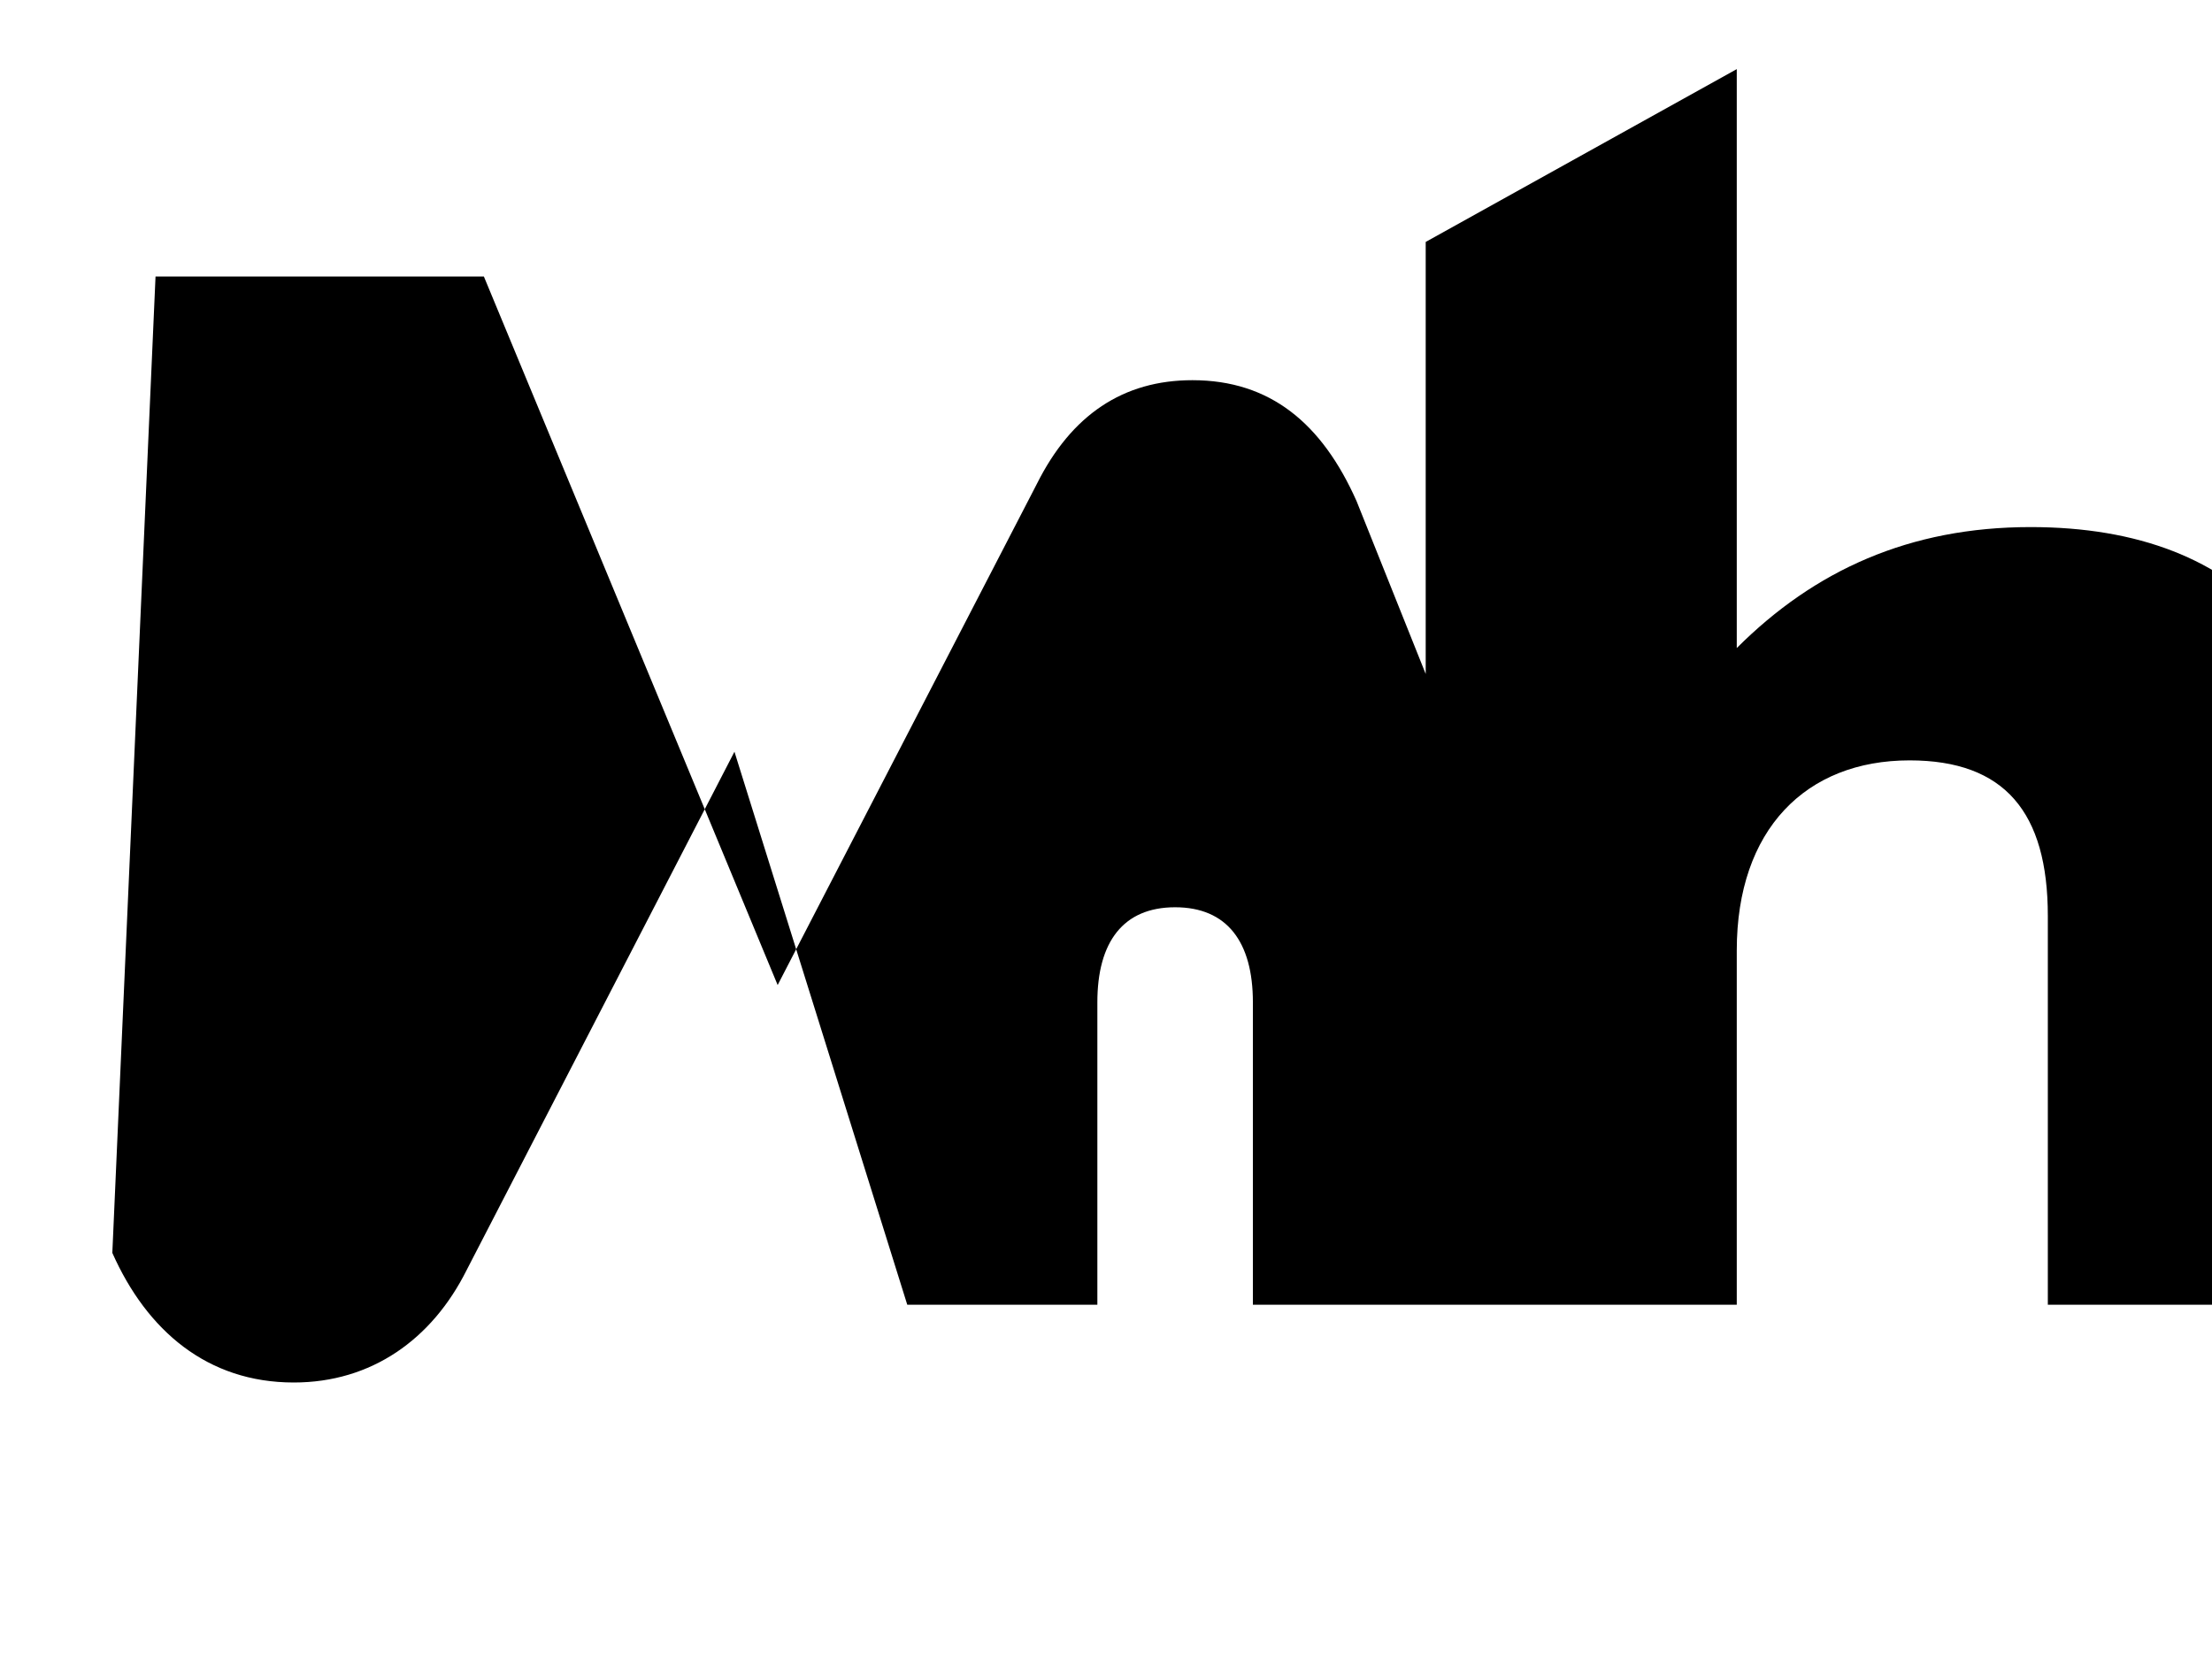
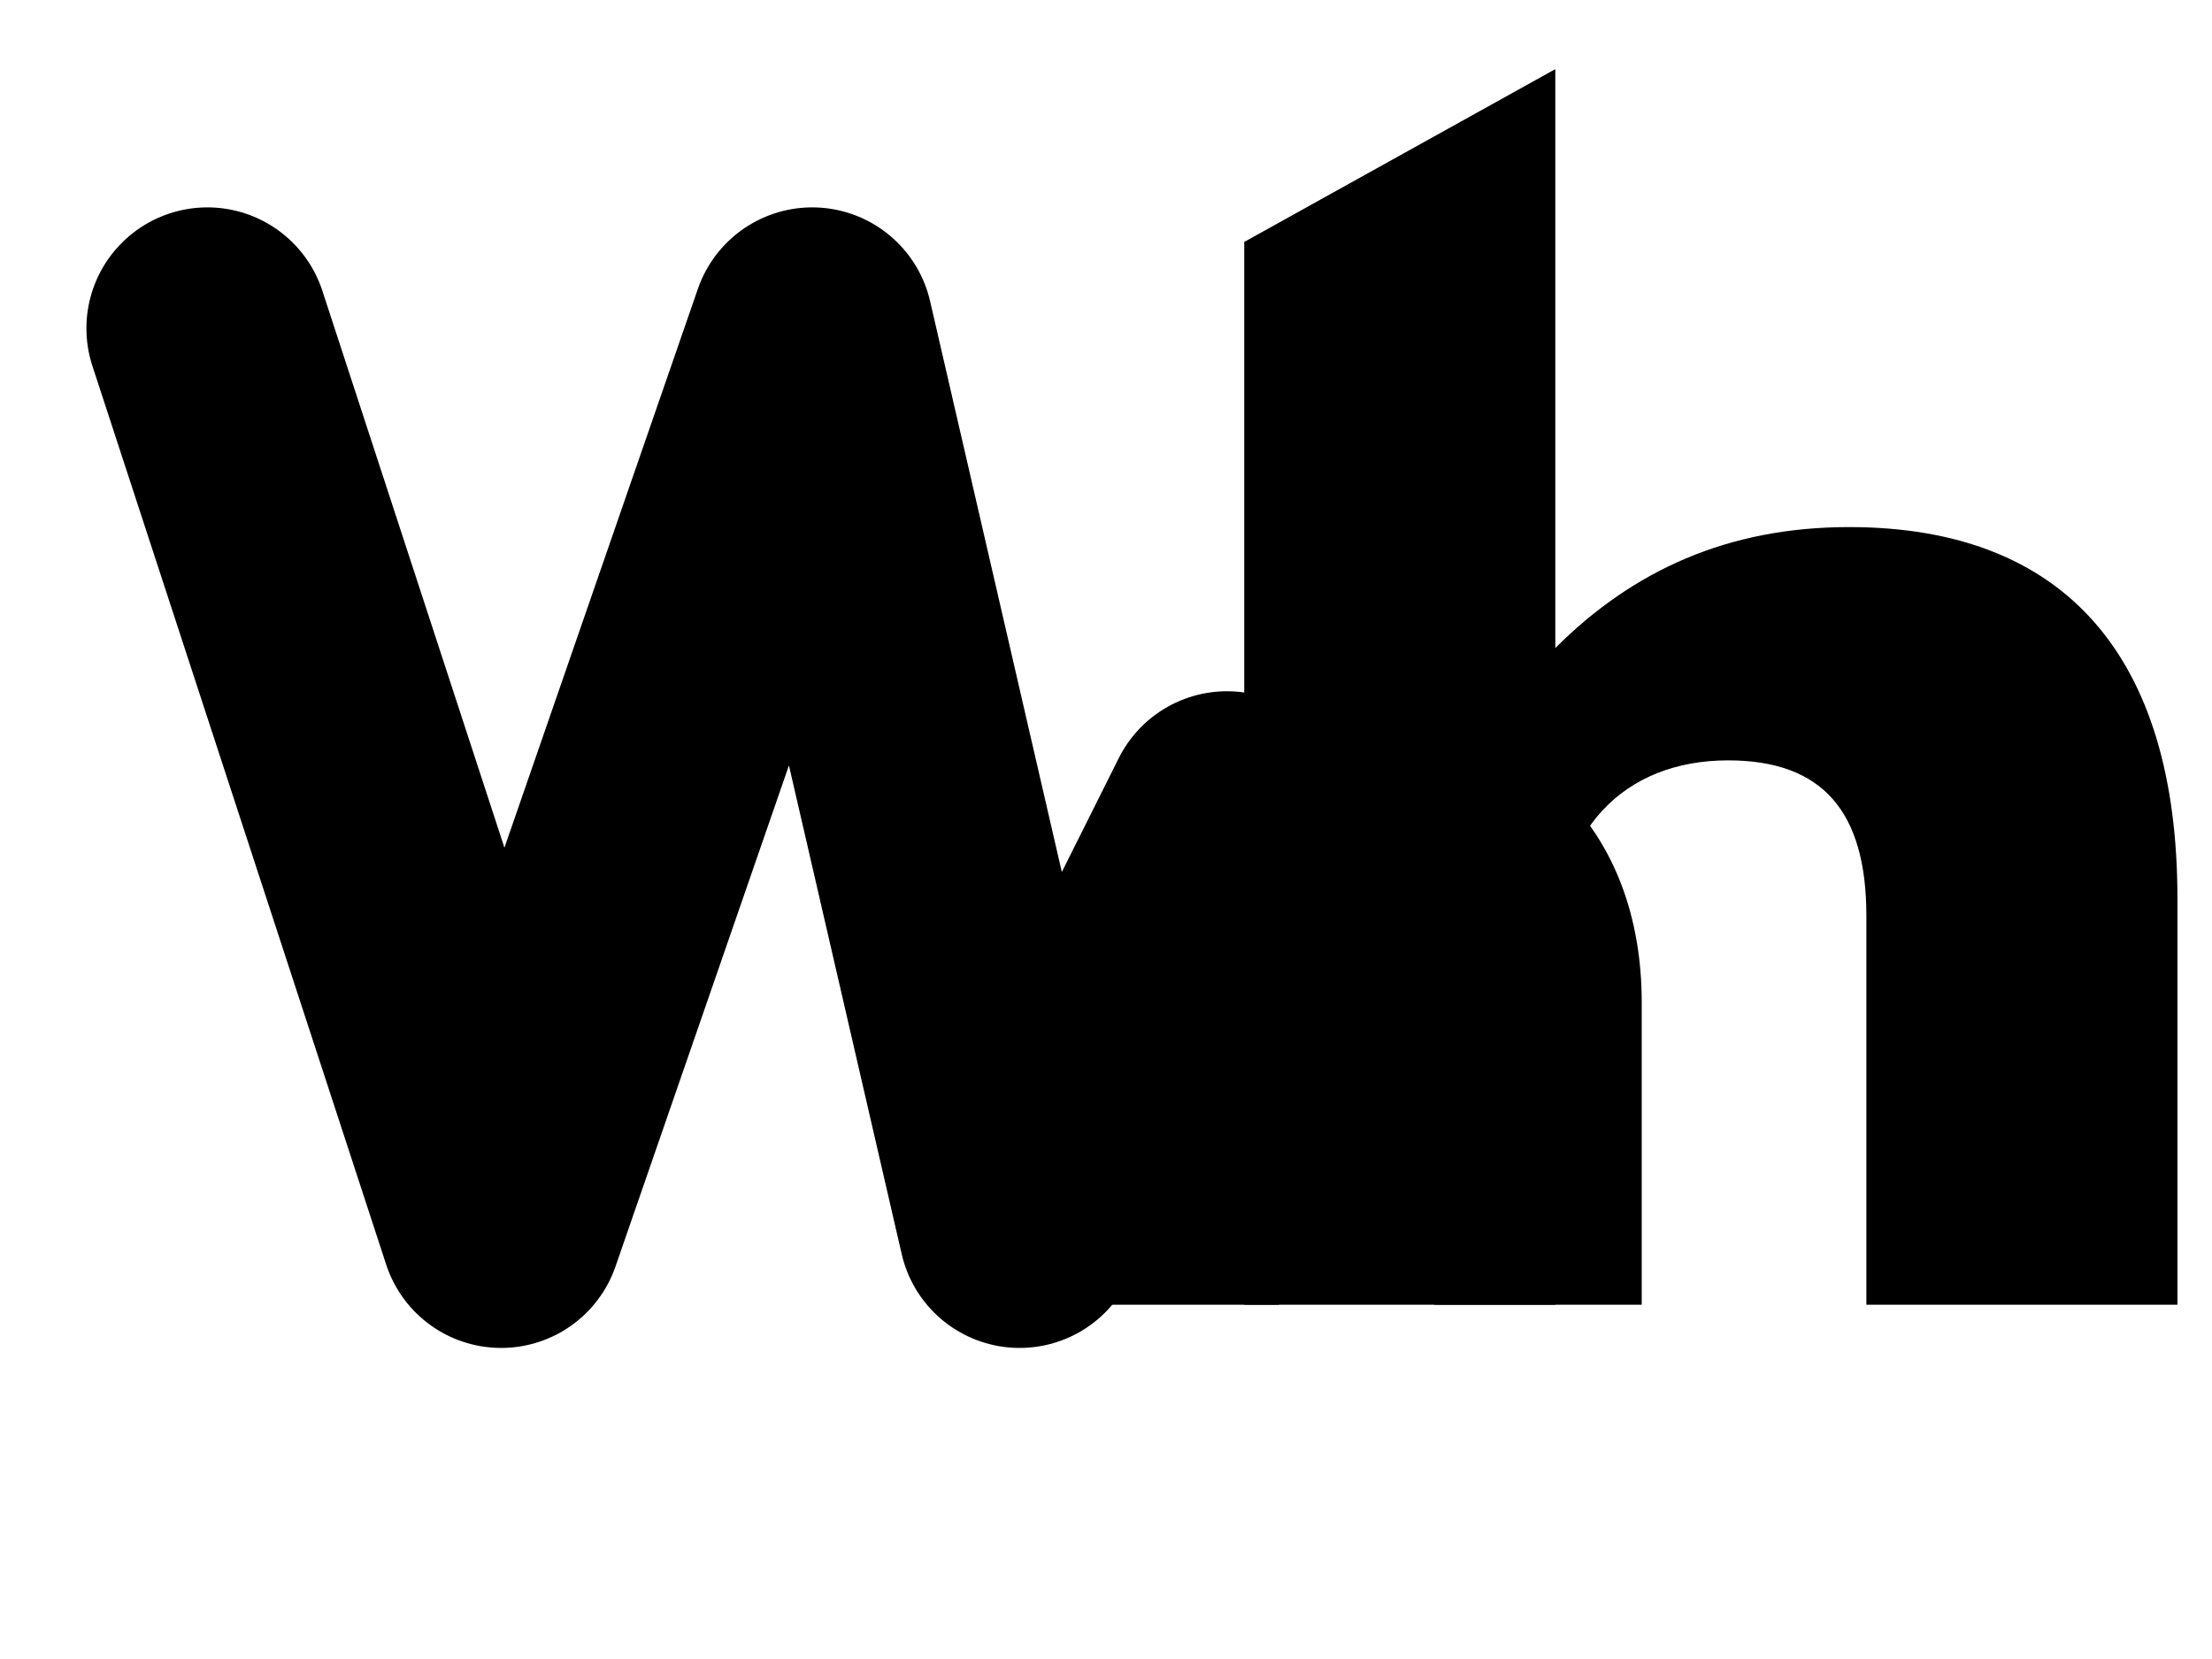
<svg xmlns="http://www.w3.org/2000/svg" viewBox="0 0 256 192">
-   <path fill="#000" d="M18 32h38l34 82 30-58c4-8 10-12 18-12 9 0 15 5 19 14l8 20V28l36-20v67c9-9 20-14 34-14 25 0 38 15 38 43v47h-36v-45c0-12-5-18-16-18-12 0-20 8-20 22v41h-56v-35c0-7-3-11-9-11s-9 4-9 11v35h-22l-20-64-31 60c-4 8-11 13-20 13-10 0-17-6-21-15L18 32Z" />
+   <path d="M24 38 58 142 94 38 118 142 142 94" fill="none" stroke="#000" stroke-width="28" stroke-linecap="round" stroke-linejoin="round" />
+   <path fill="#000" d="M144 151V28l36-20v67c9-9 20-14 34-14 25 0 38 15 38 43v47h-36v-45c0-12-5-18-16-18-12 0-20 8-20 22v41h-36Z" />
+   <path fill="#000" d="M124 151v-35c0-20 13-33 33-33s33 13 33 33v35h-24v-34c0-7-3-11-9-11s-9 4-9 11v34h-24Z" />
</svg>
